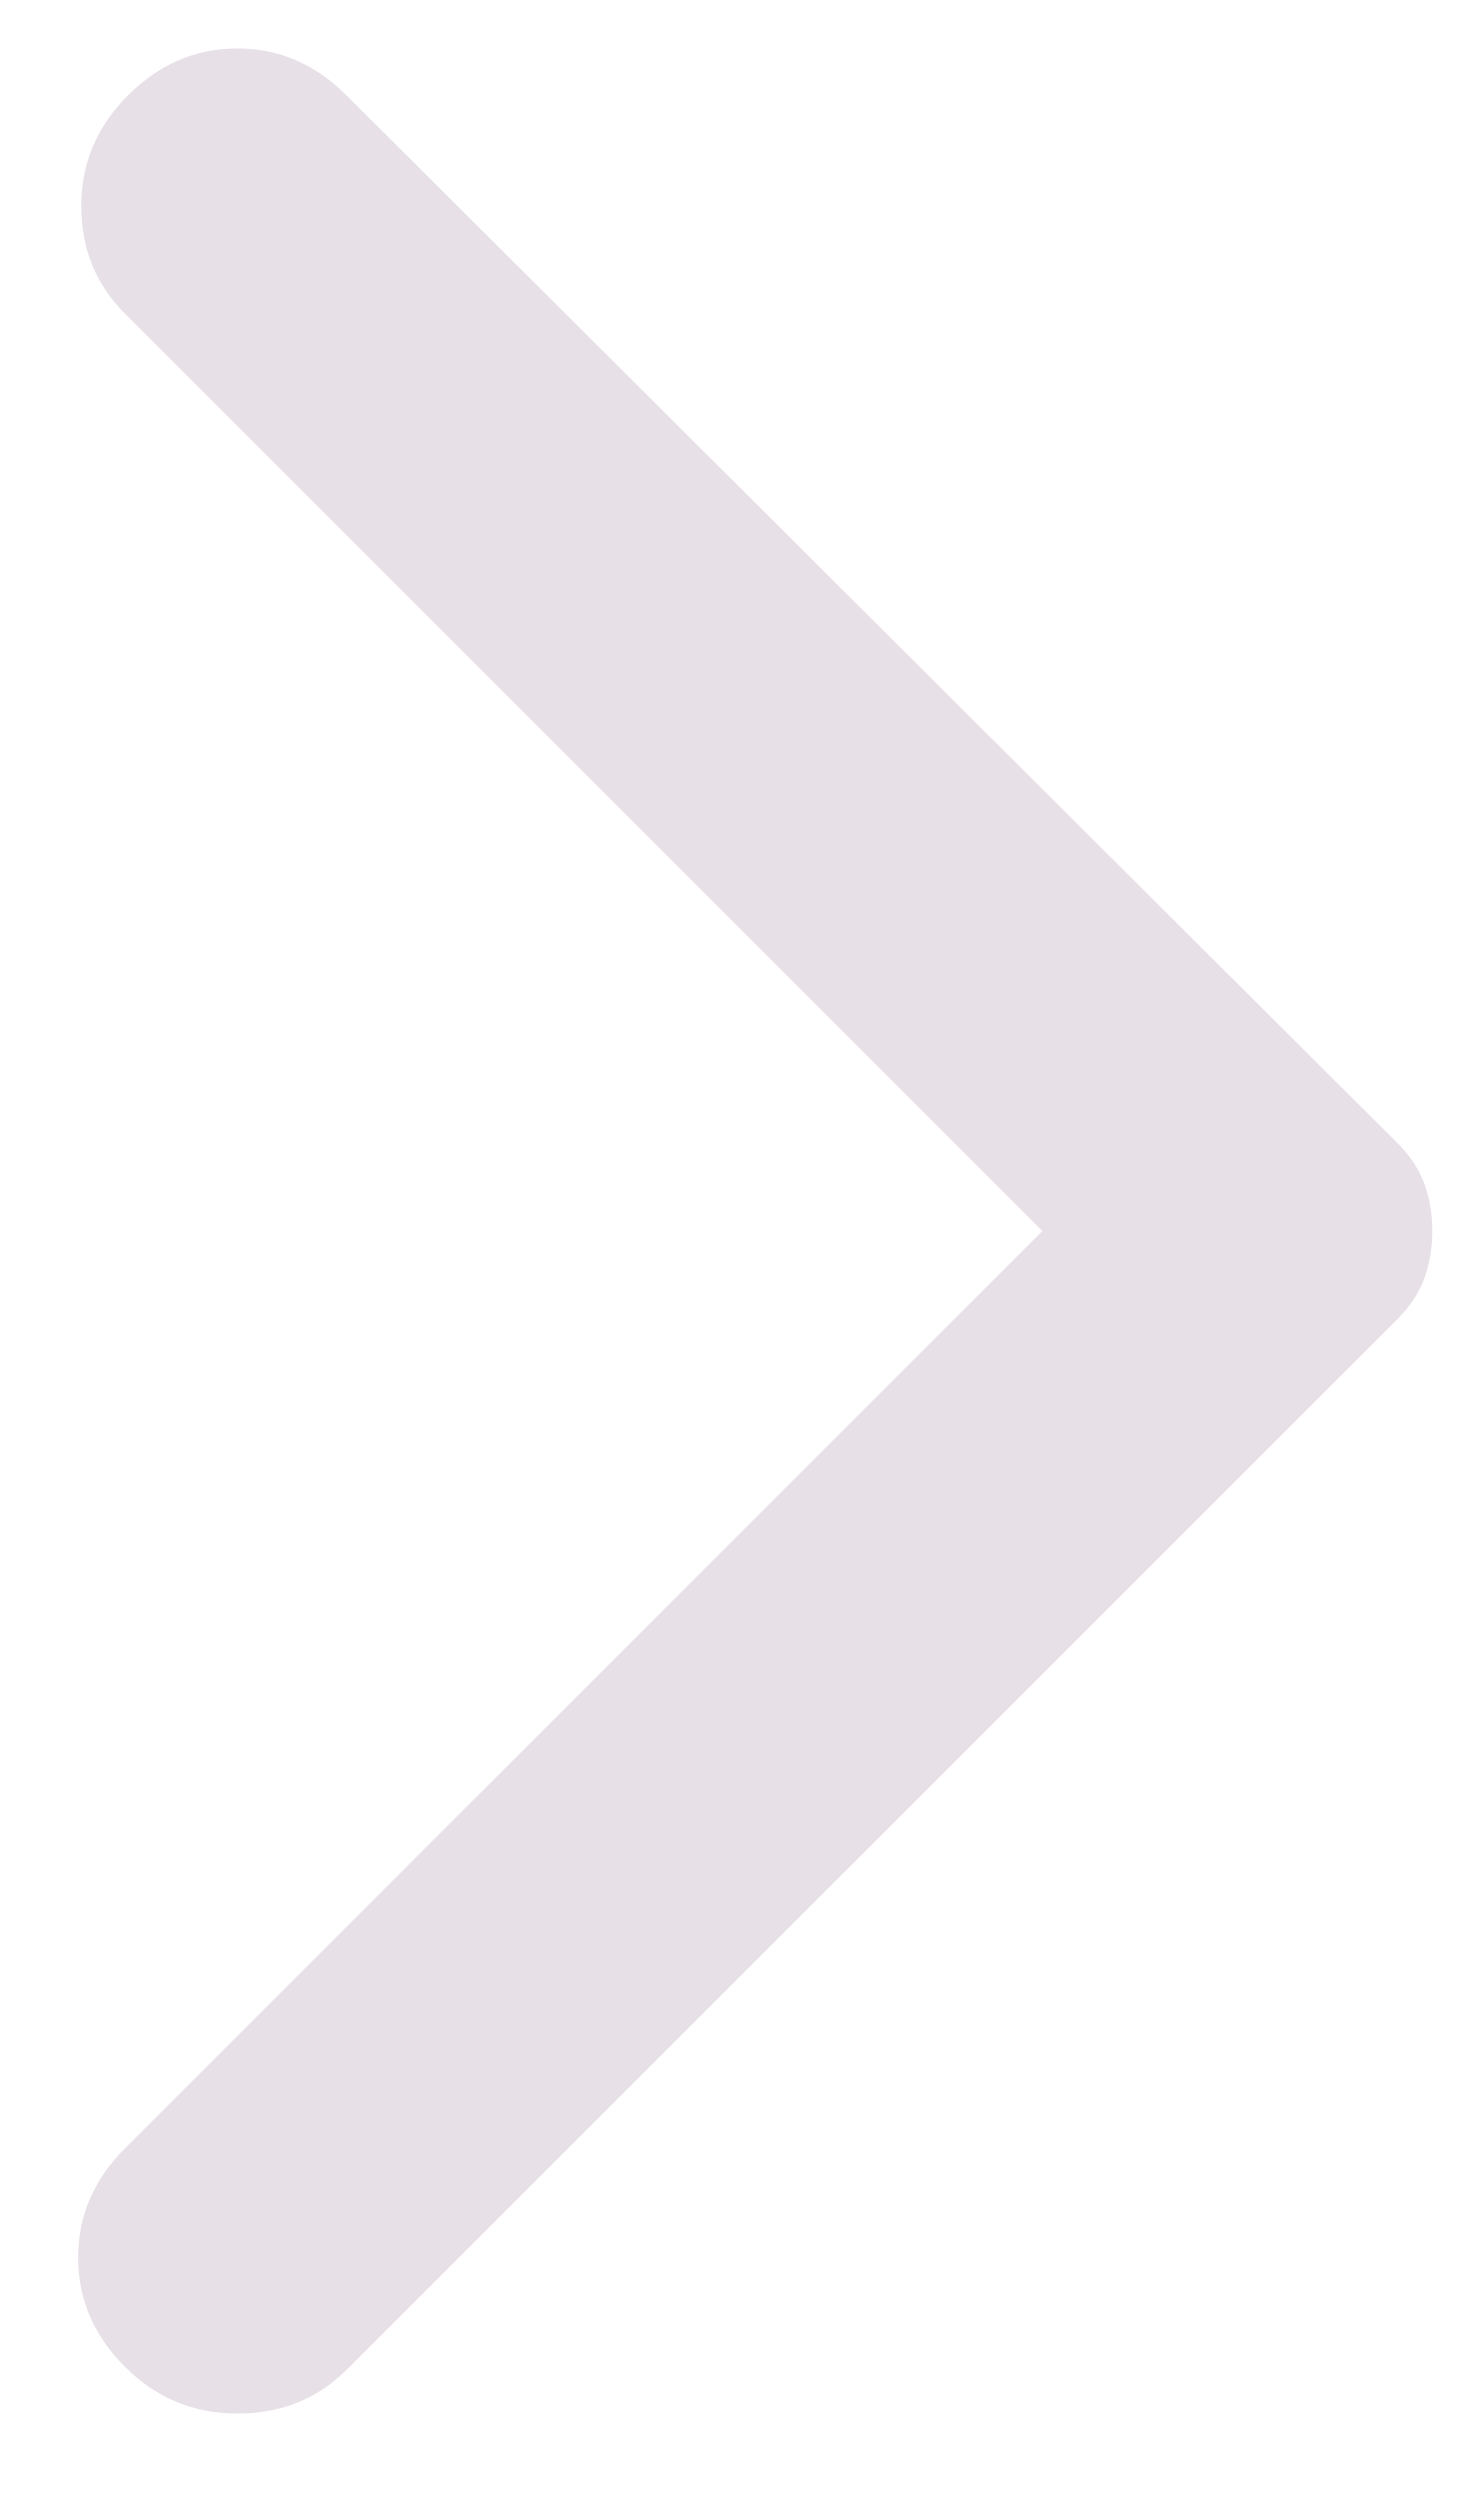
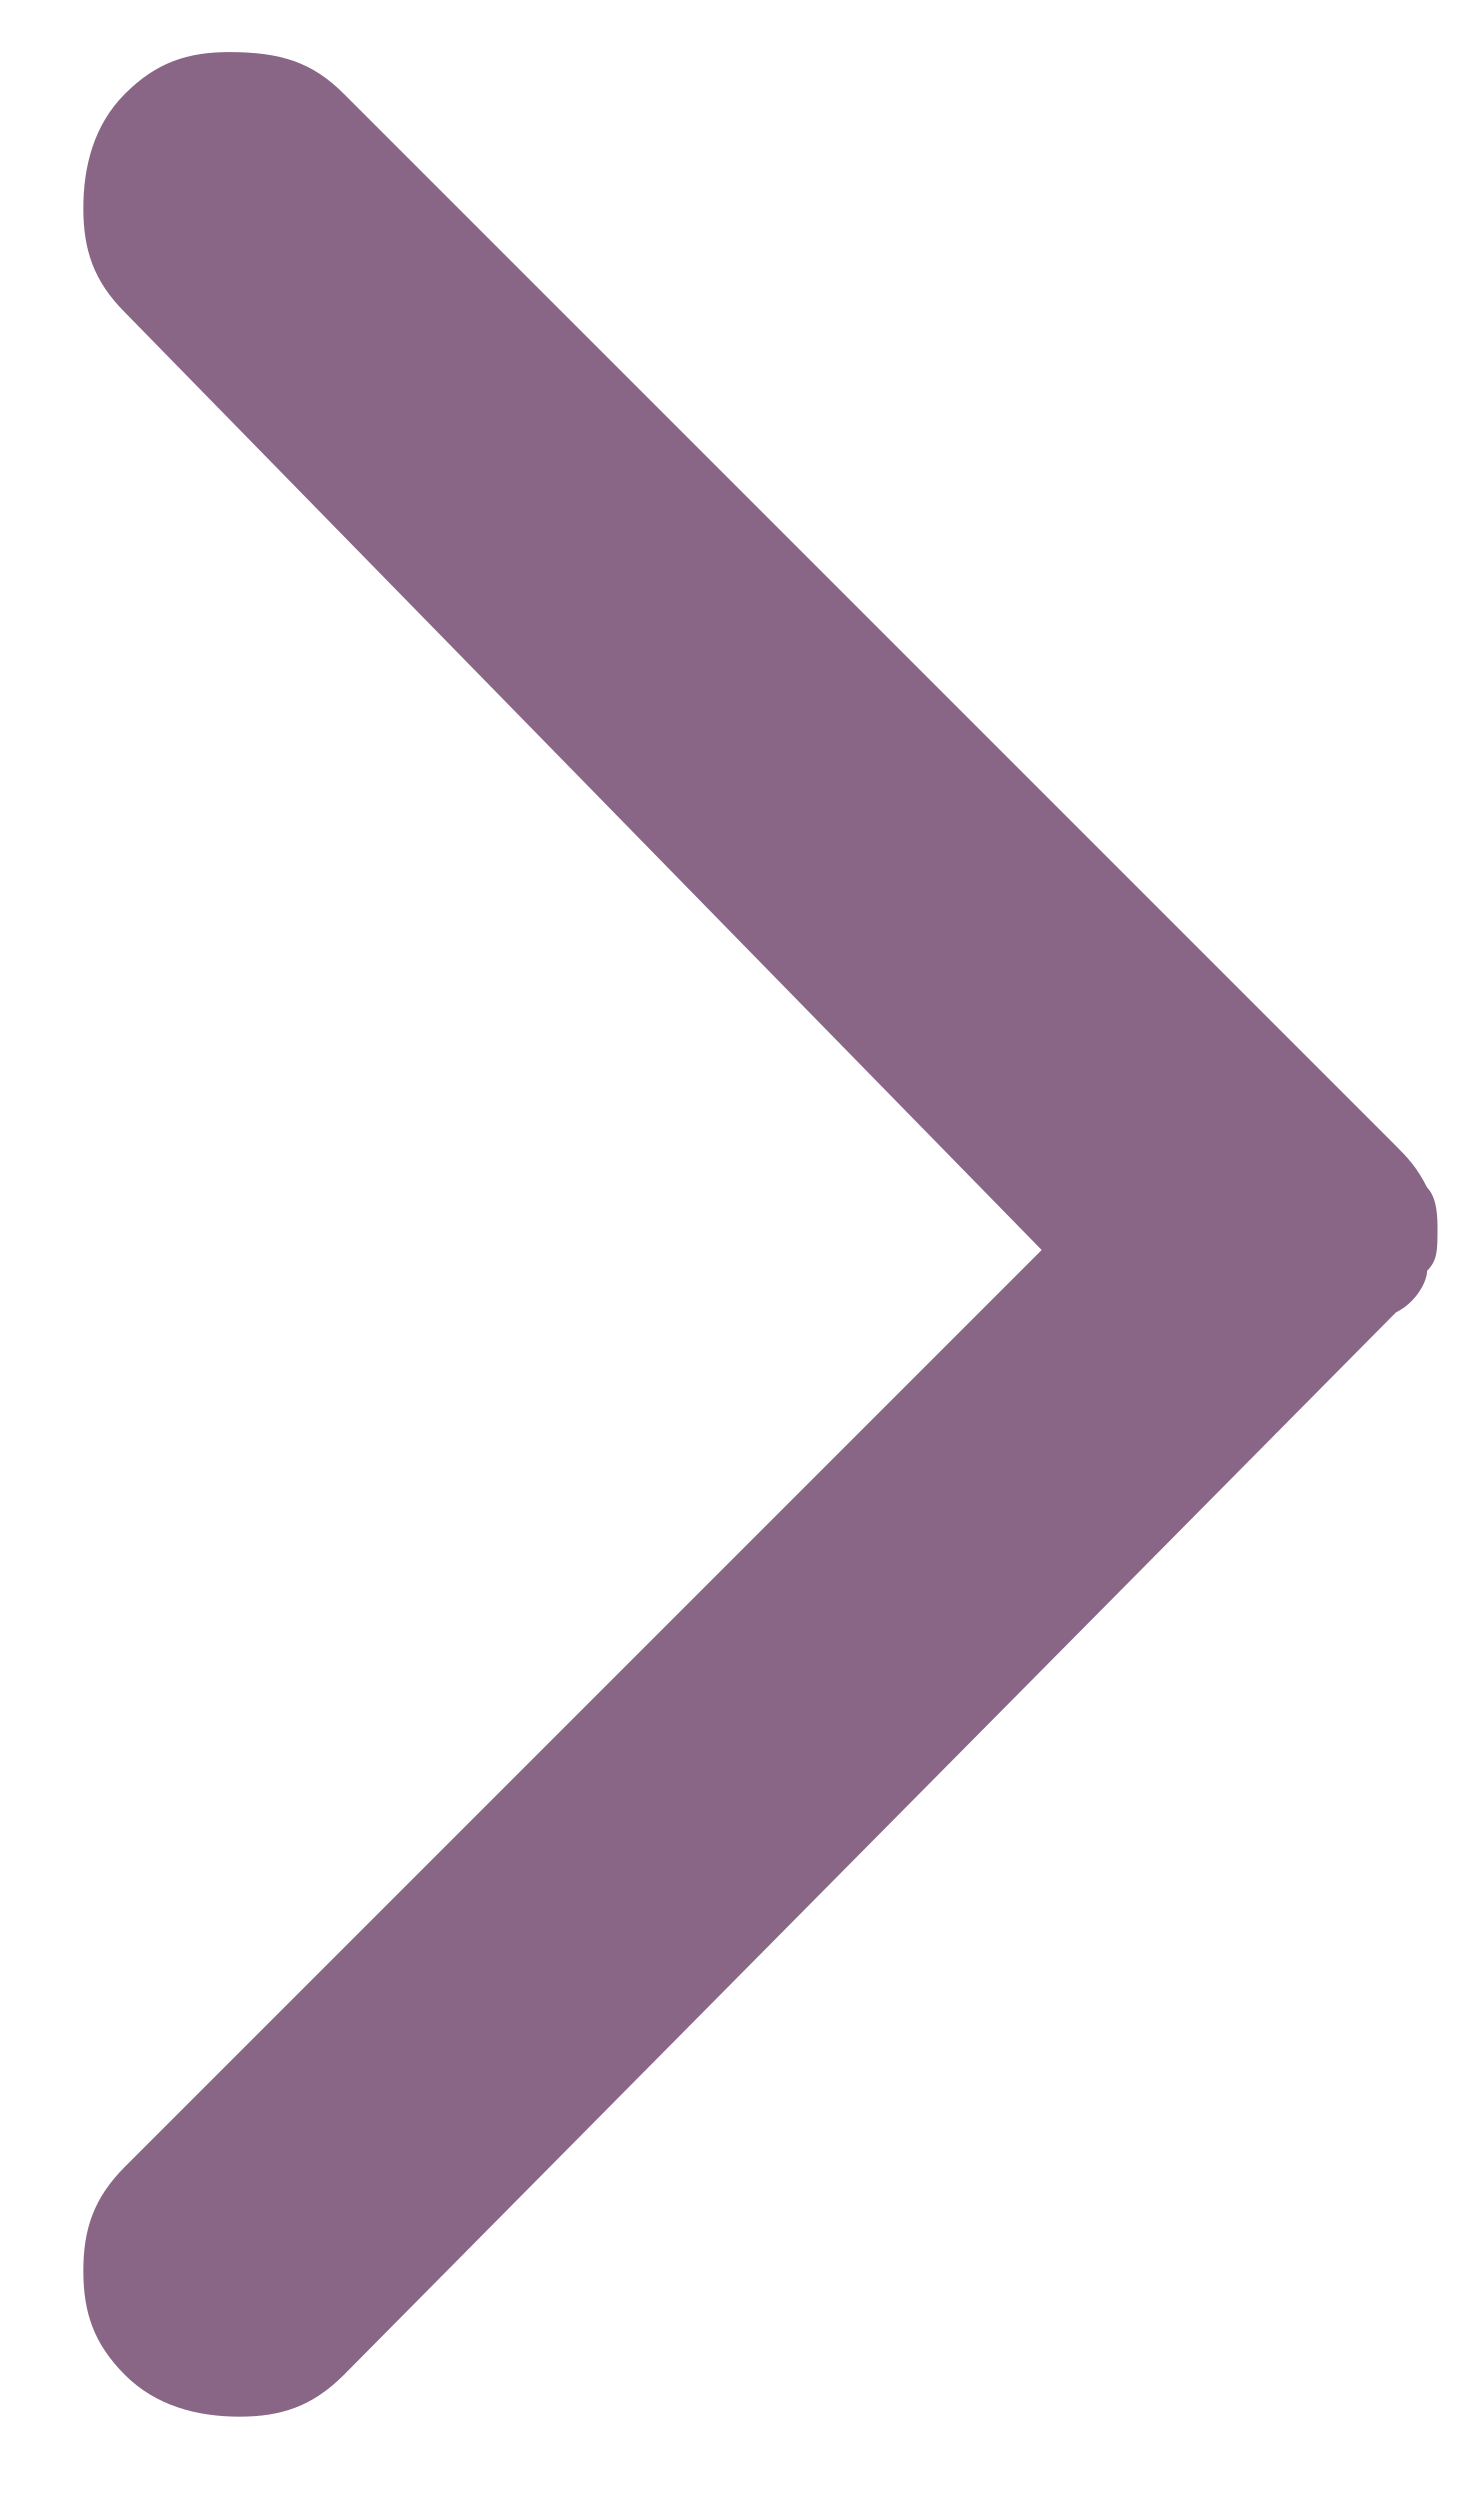
- <svg xmlns="http://www.w3.org/2000/svg" width="14" height="24" viewBox="0 0 14 24" fill="none">
-   <path opacity="0.2" d="M3.326 0.915L13.421 10.979C13.54 11.099 13.625 11.229 13.676 11.369C13.726 11.508 13.751 11.658 13.75 11.818C13.75 11.978 13.725 12.127 13.676 12.267C13.626 12.407 13.541 12.537 13.421 12.657L3.326 22.751C3.046 23.031 2.697 23.17 2.278 23.17C1.858 23.17 1.499 23.021 1.199 22.721C0.9 22.422 0.75 22.072 0.75 21.673C0.75 21.273 0.9 20.924 1.199 20.624L10.006 11.818L1.199 3.011C0.92 2.732 0.78 2.387 0.78 1.977C0.78 1.568 0.93 1.213 1.229 0.915C1.529 0.615 1.878 0.465 2.278 0.465C2.677 0.465 3.026 0.615 3.326 0.915Z" fill="#896686" />
+ <svg xmlns="http://www.w3.org/2000/svg" version="1.1" id="Layer_1" x="0px" y="0px" viewBox="0 0 14 24" style="enable-background:new 0 0 14 24;" xml:space="preserve">
+   <style type="text/css">
+ 	.st0{fill:#896686;enable-background:new    ;}
+ </style>
+   <path class="st0" d="M3.3,0.9L13.4,11c0.1,0.1,0.2,0.2,0.3,0.4c0.1,0.1,0.1,0.3,0.1,0.4c0,0.2,0,0.3-0.1,0.4c0,0.1-0.1,0.3-0.3,0.4  L3.3,22.8c-0.3,0.3-0.6,0.4-1,0.4c-0.4,0-0.8-0.1-1.1-0.4s-0.4-0.6-0.4-1c0-0.4,0.1-0.7,0.4-1l8.8-8.8L1.2,3C0.9,2.7,0.8,2.4,0.8,2  s0.1-0.8,0.4-1.1c0.3-0.3,0.6-0.4,1-0.4C2.7,0.5,3,0.6,3.3,0.9z" />
</svg>
